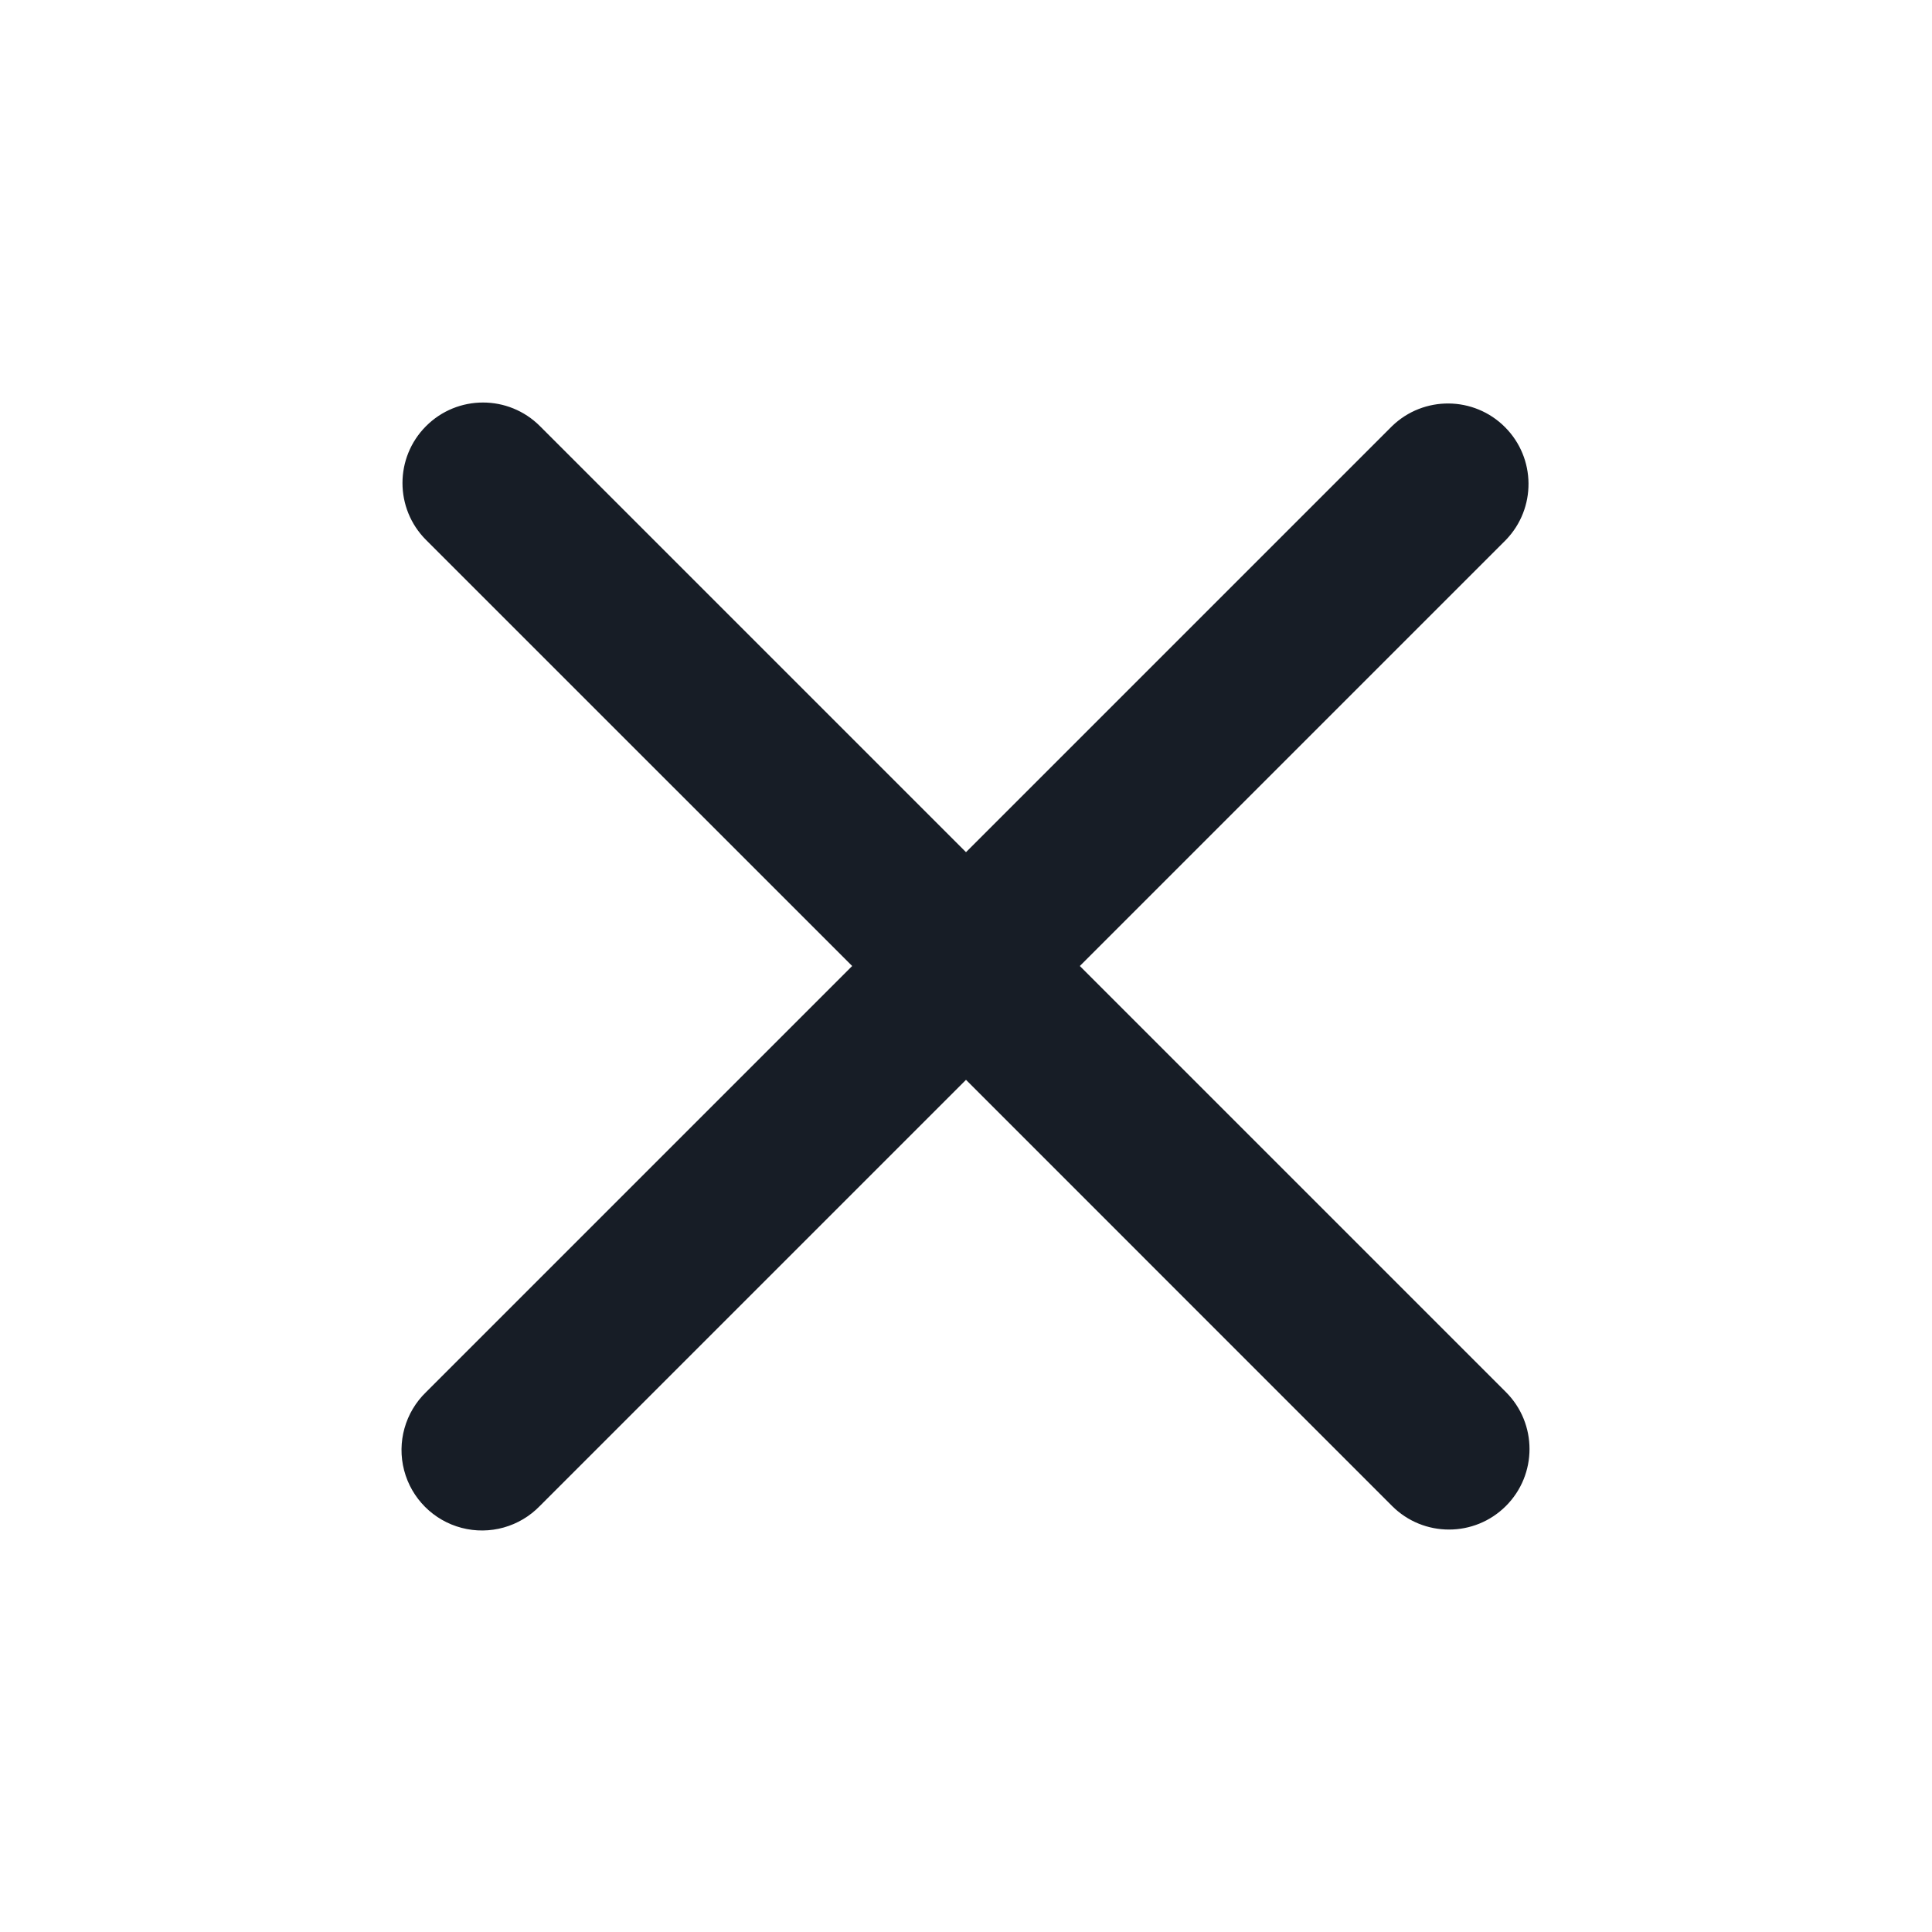
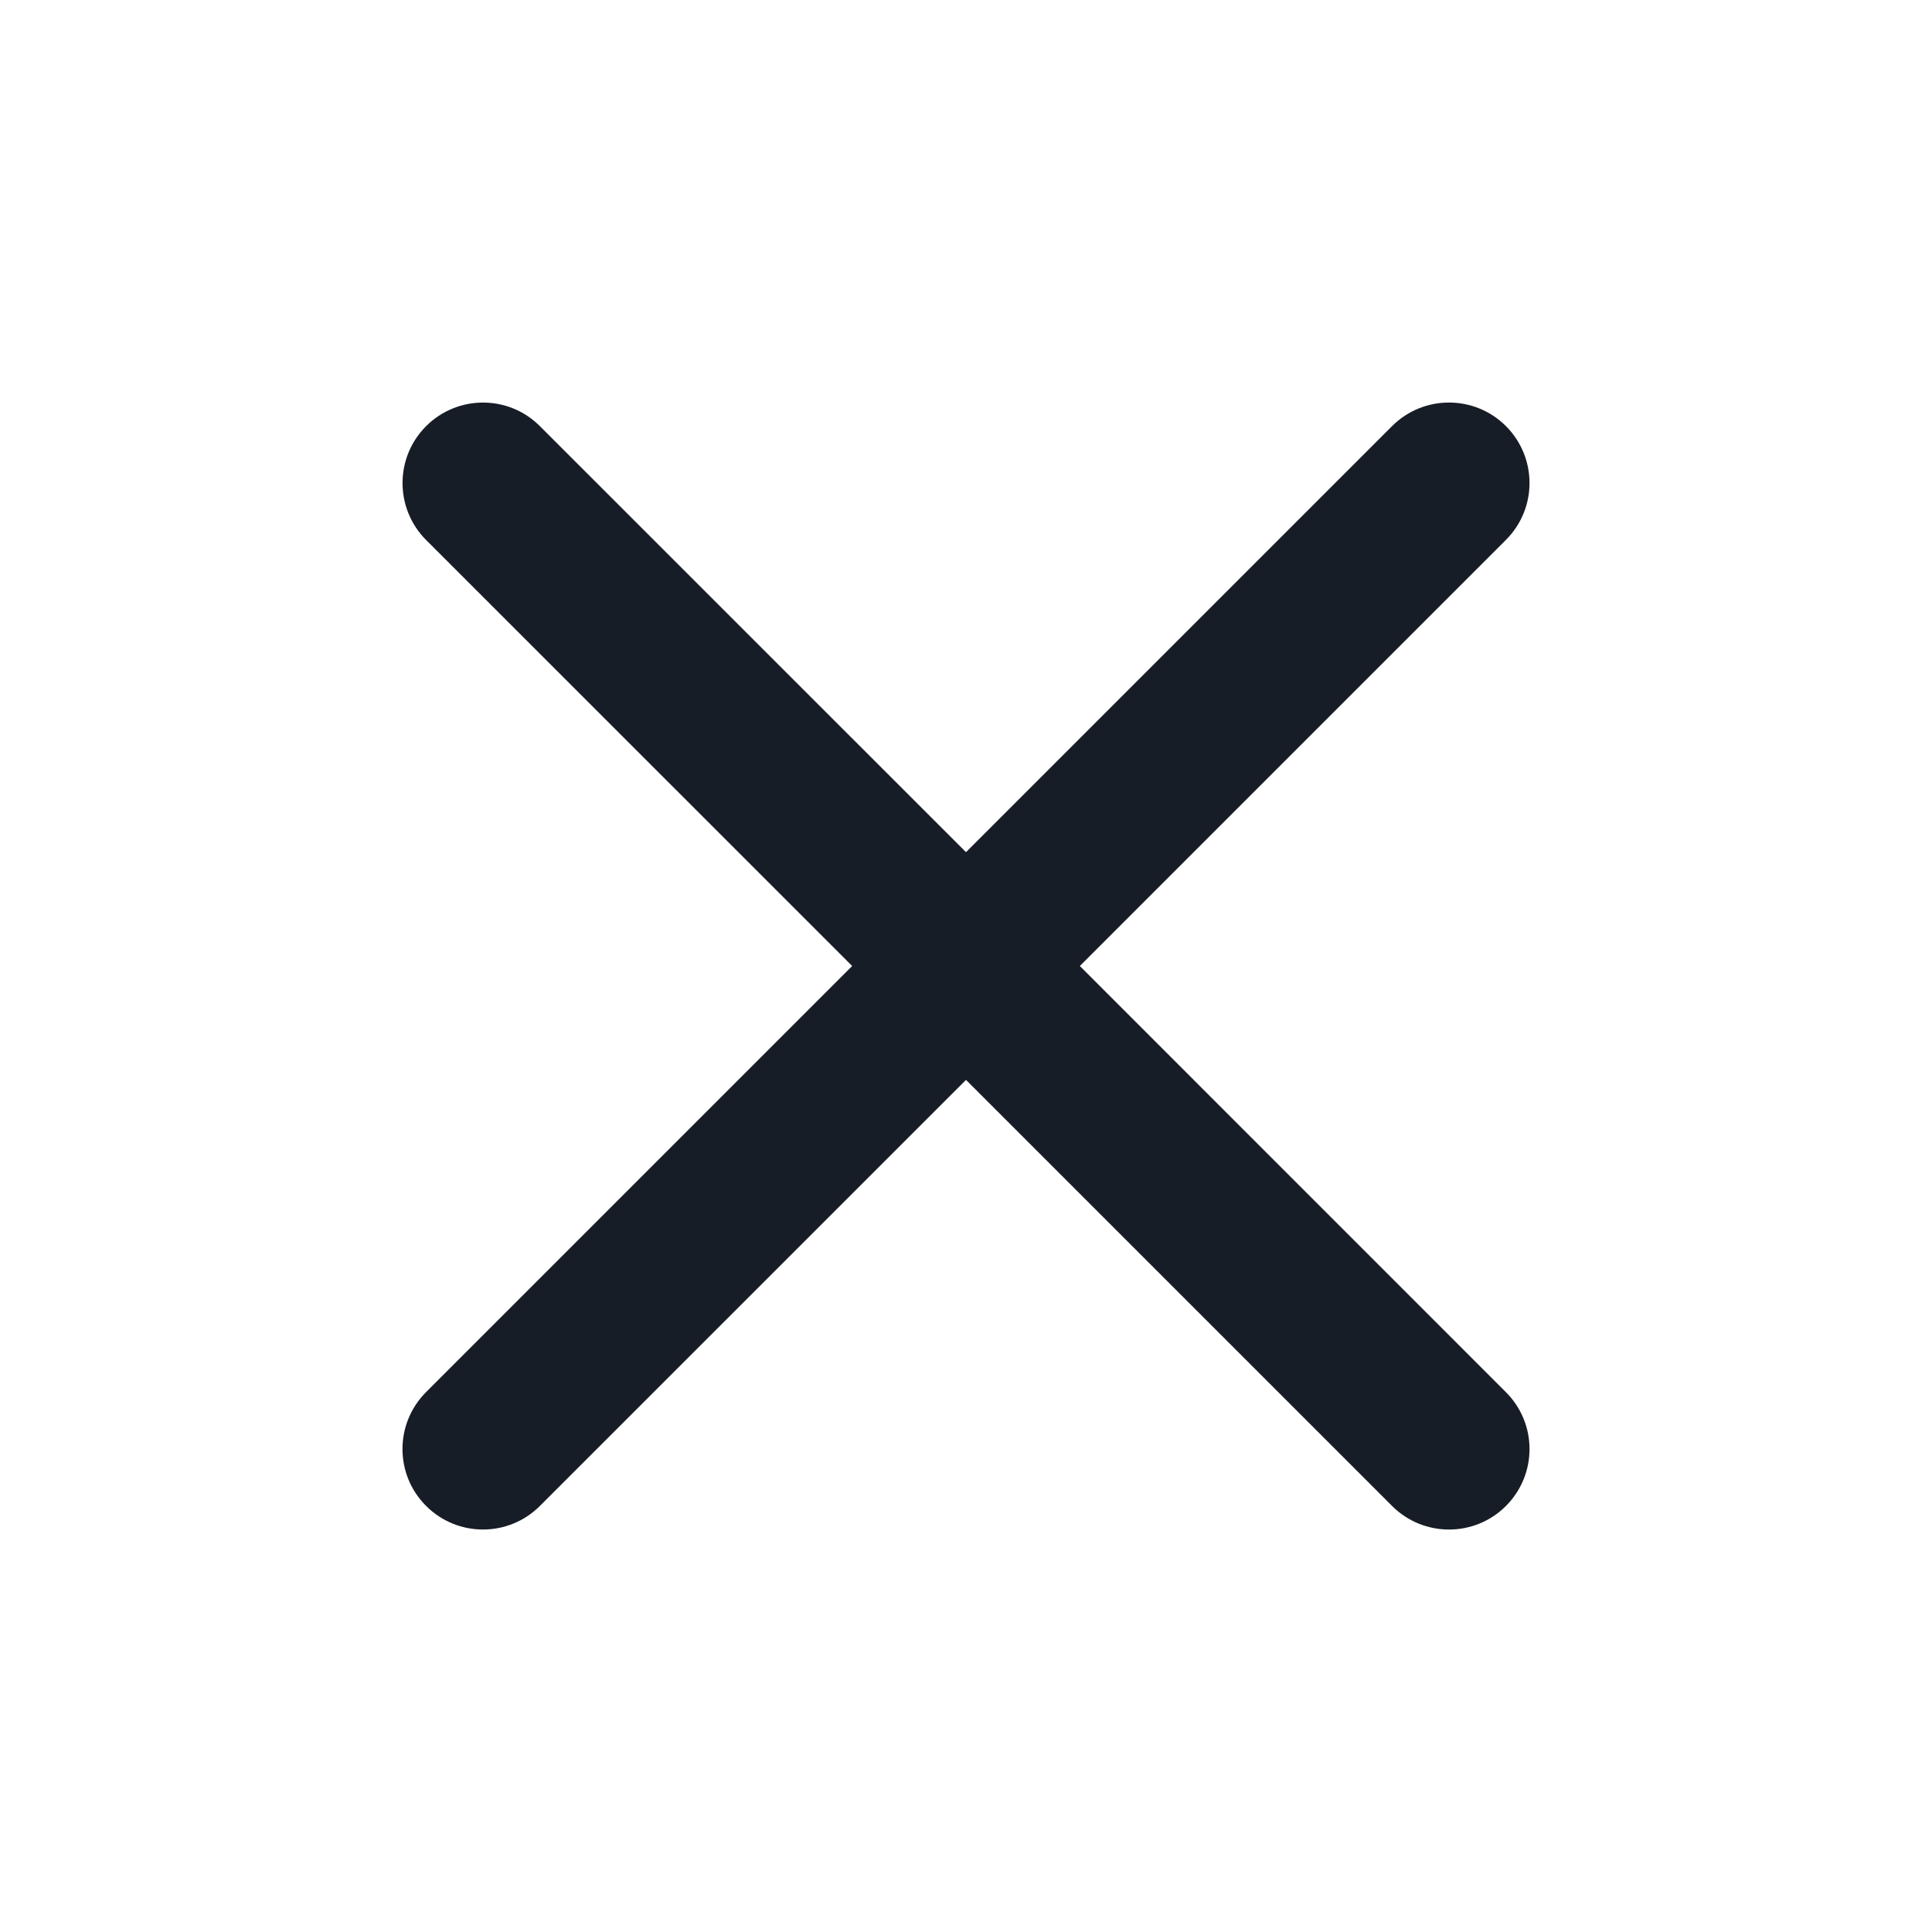
- <svg xmlns="http://www.w3.org/2000/svg" width="24" height="24" fill="none" viewBox="0 0 24 24">
-   <path fill="#171D26" fill-rule="evenodd" d="M18.707 6.707a1 1 0 0 0-1.414-1.414L12 10.586 6.707 5.293a1 1 0 0 0-1.414 1.415L10.586 12l-5.293 5.293a1 1 0 1 0 1.414 1.414L12 13.414l5.293 5.294a1 1 0 0 0 1.414-1.415L13.414 12l5.293-5.293Z" clip-rule="evenodd" />
+ <svg xmlns="http://www.w3.org/2000/svg" width="24" height="24" viewBox="0 0 24 24" fill="none">
+   <path fill-rule="evenodd" clip-rule="evenodd" d="M18.707 6.707C19.098 6.317 19.098 5.684 18.707 5.293C18.317 4.903 17.683 4.903 17.293 5.293L12 10.586L6.707 5.294C6.317 4.903 5.684 4.903 5.293 5.294C4.903 5.684 4.903 6.317 5.293 6.708L10.586 12L5.293 17.293C4.902 17.684 4.902 18.317 5.293 18.707C5.683 19.098 6.317 19.098 6.707 18.707L12 13.415L17.293 18.708C17.684 19.098 18.317 19.098 18.707 18.708C19.098 18.317 19.098 17.684 18.707 17.294L13.414 12L18.707 6.707Z" fill="#171D26" />
</svg>
